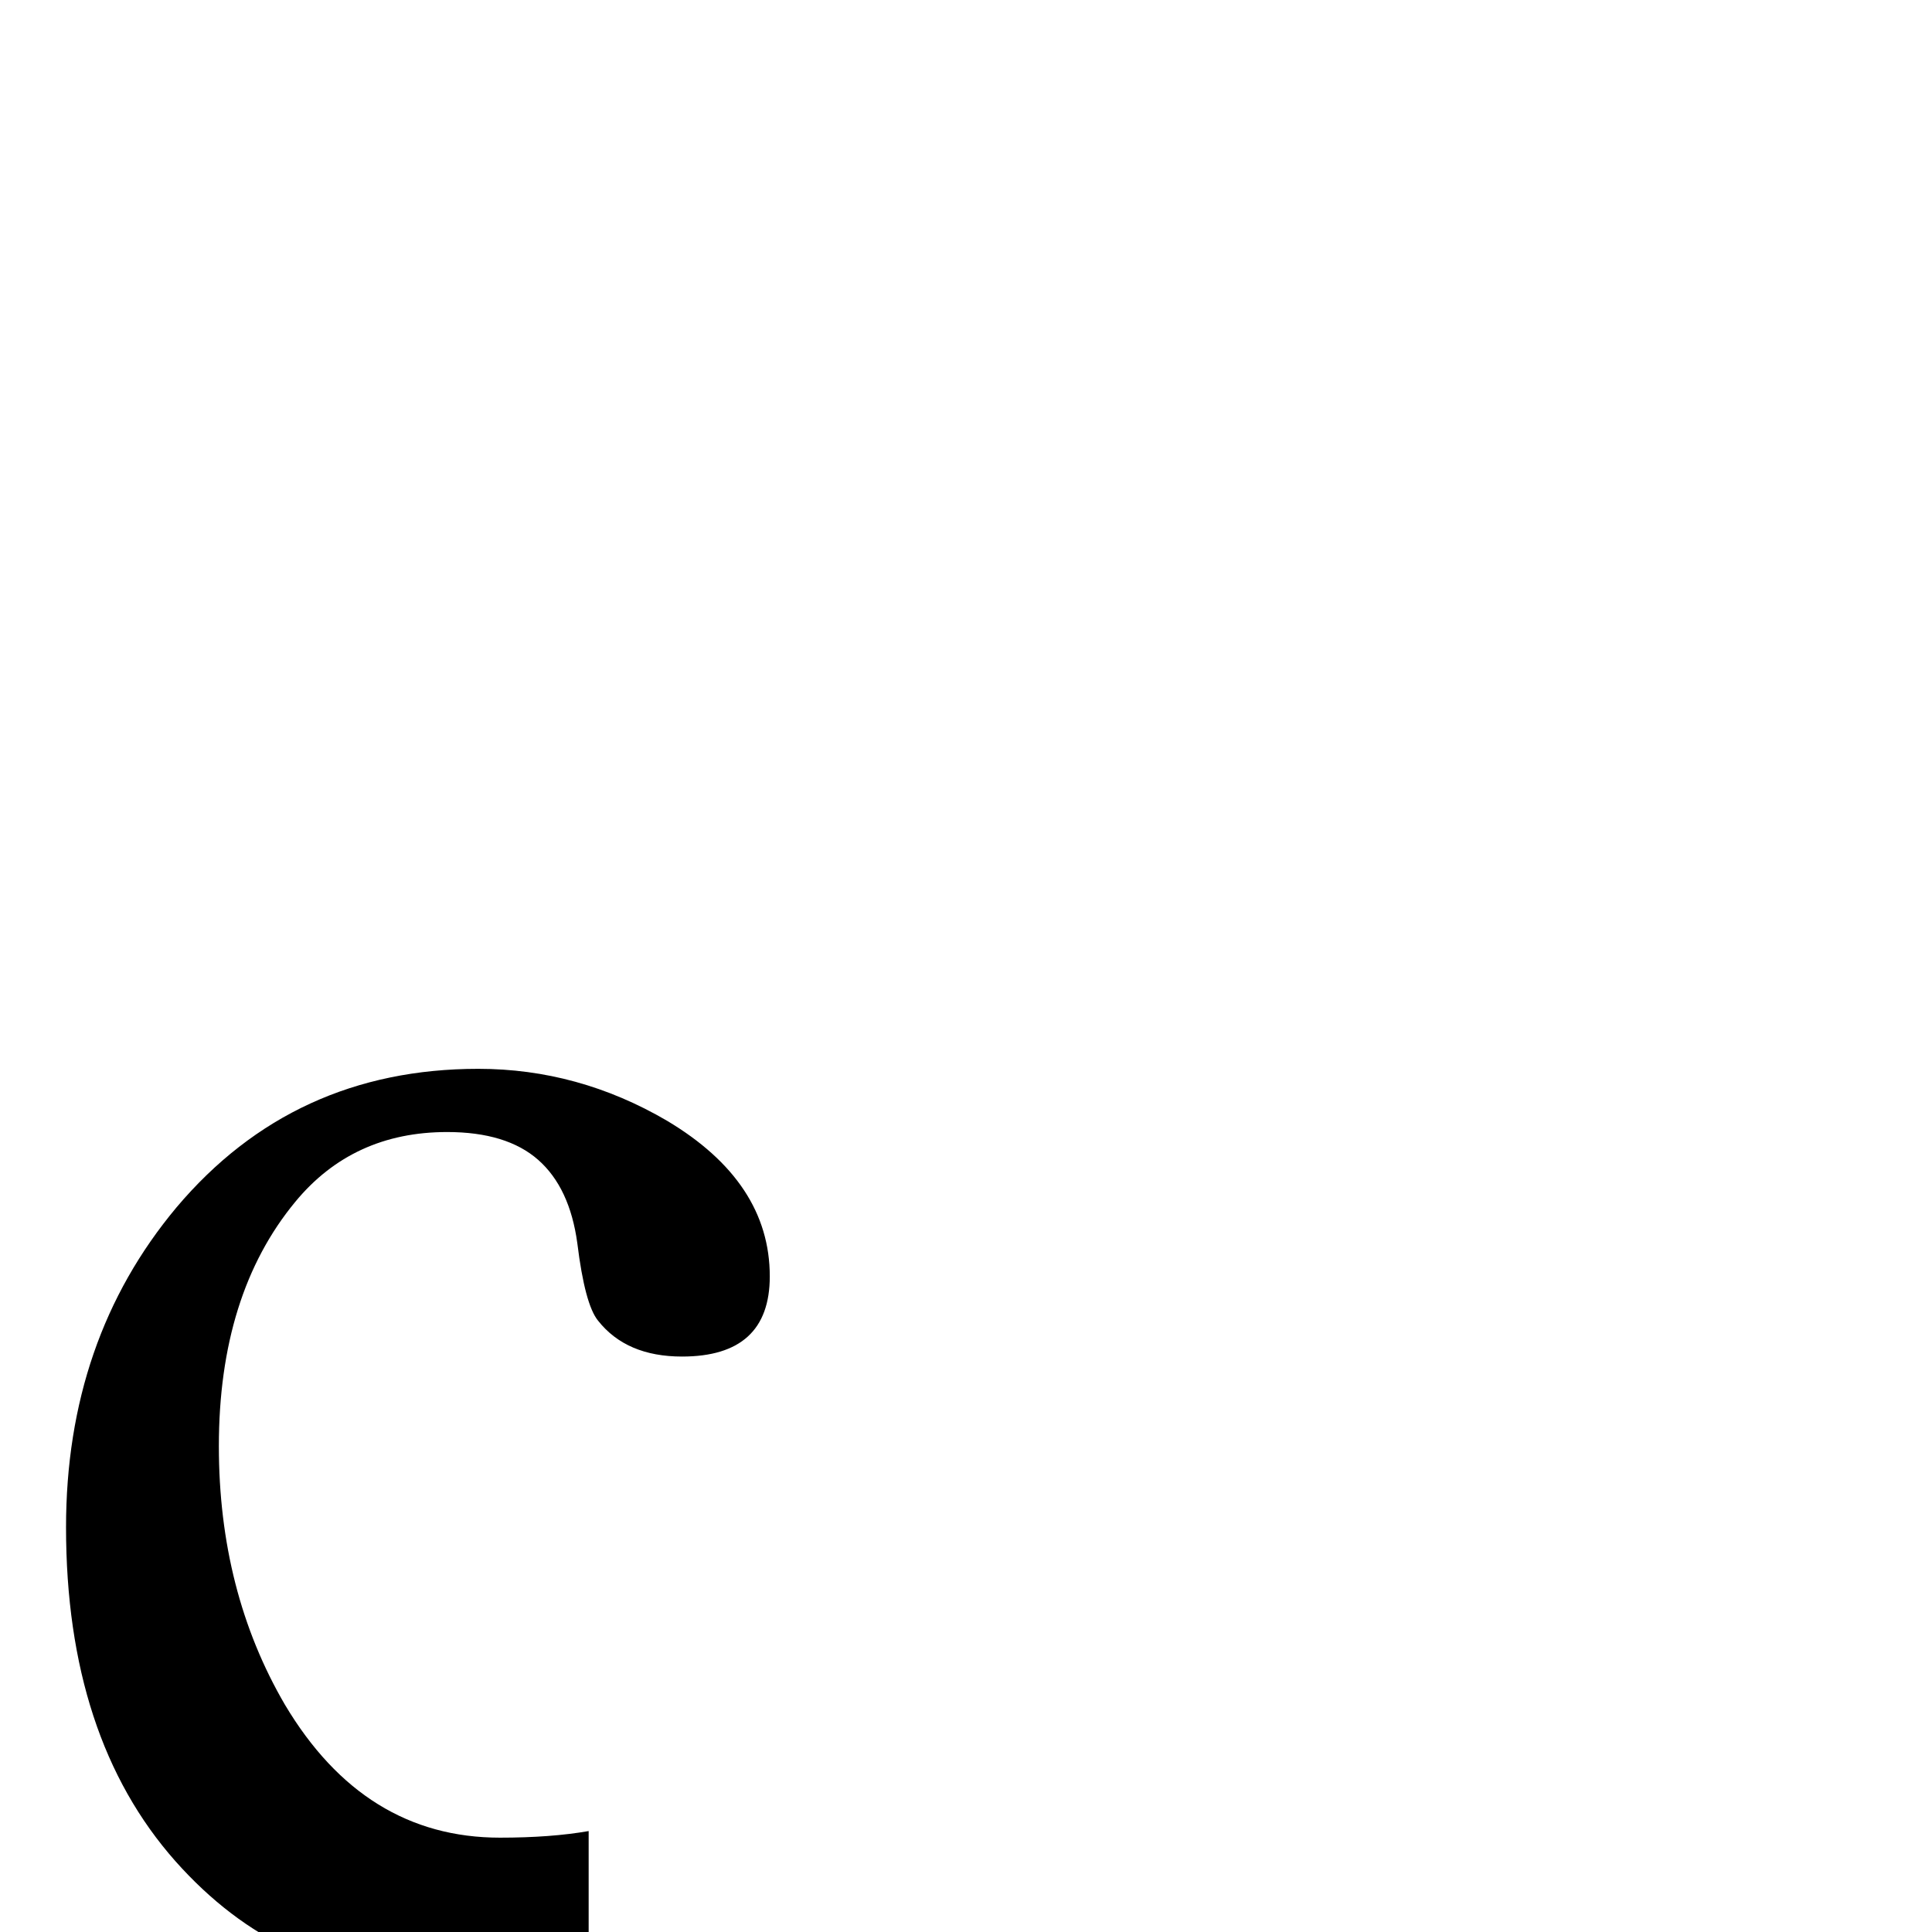
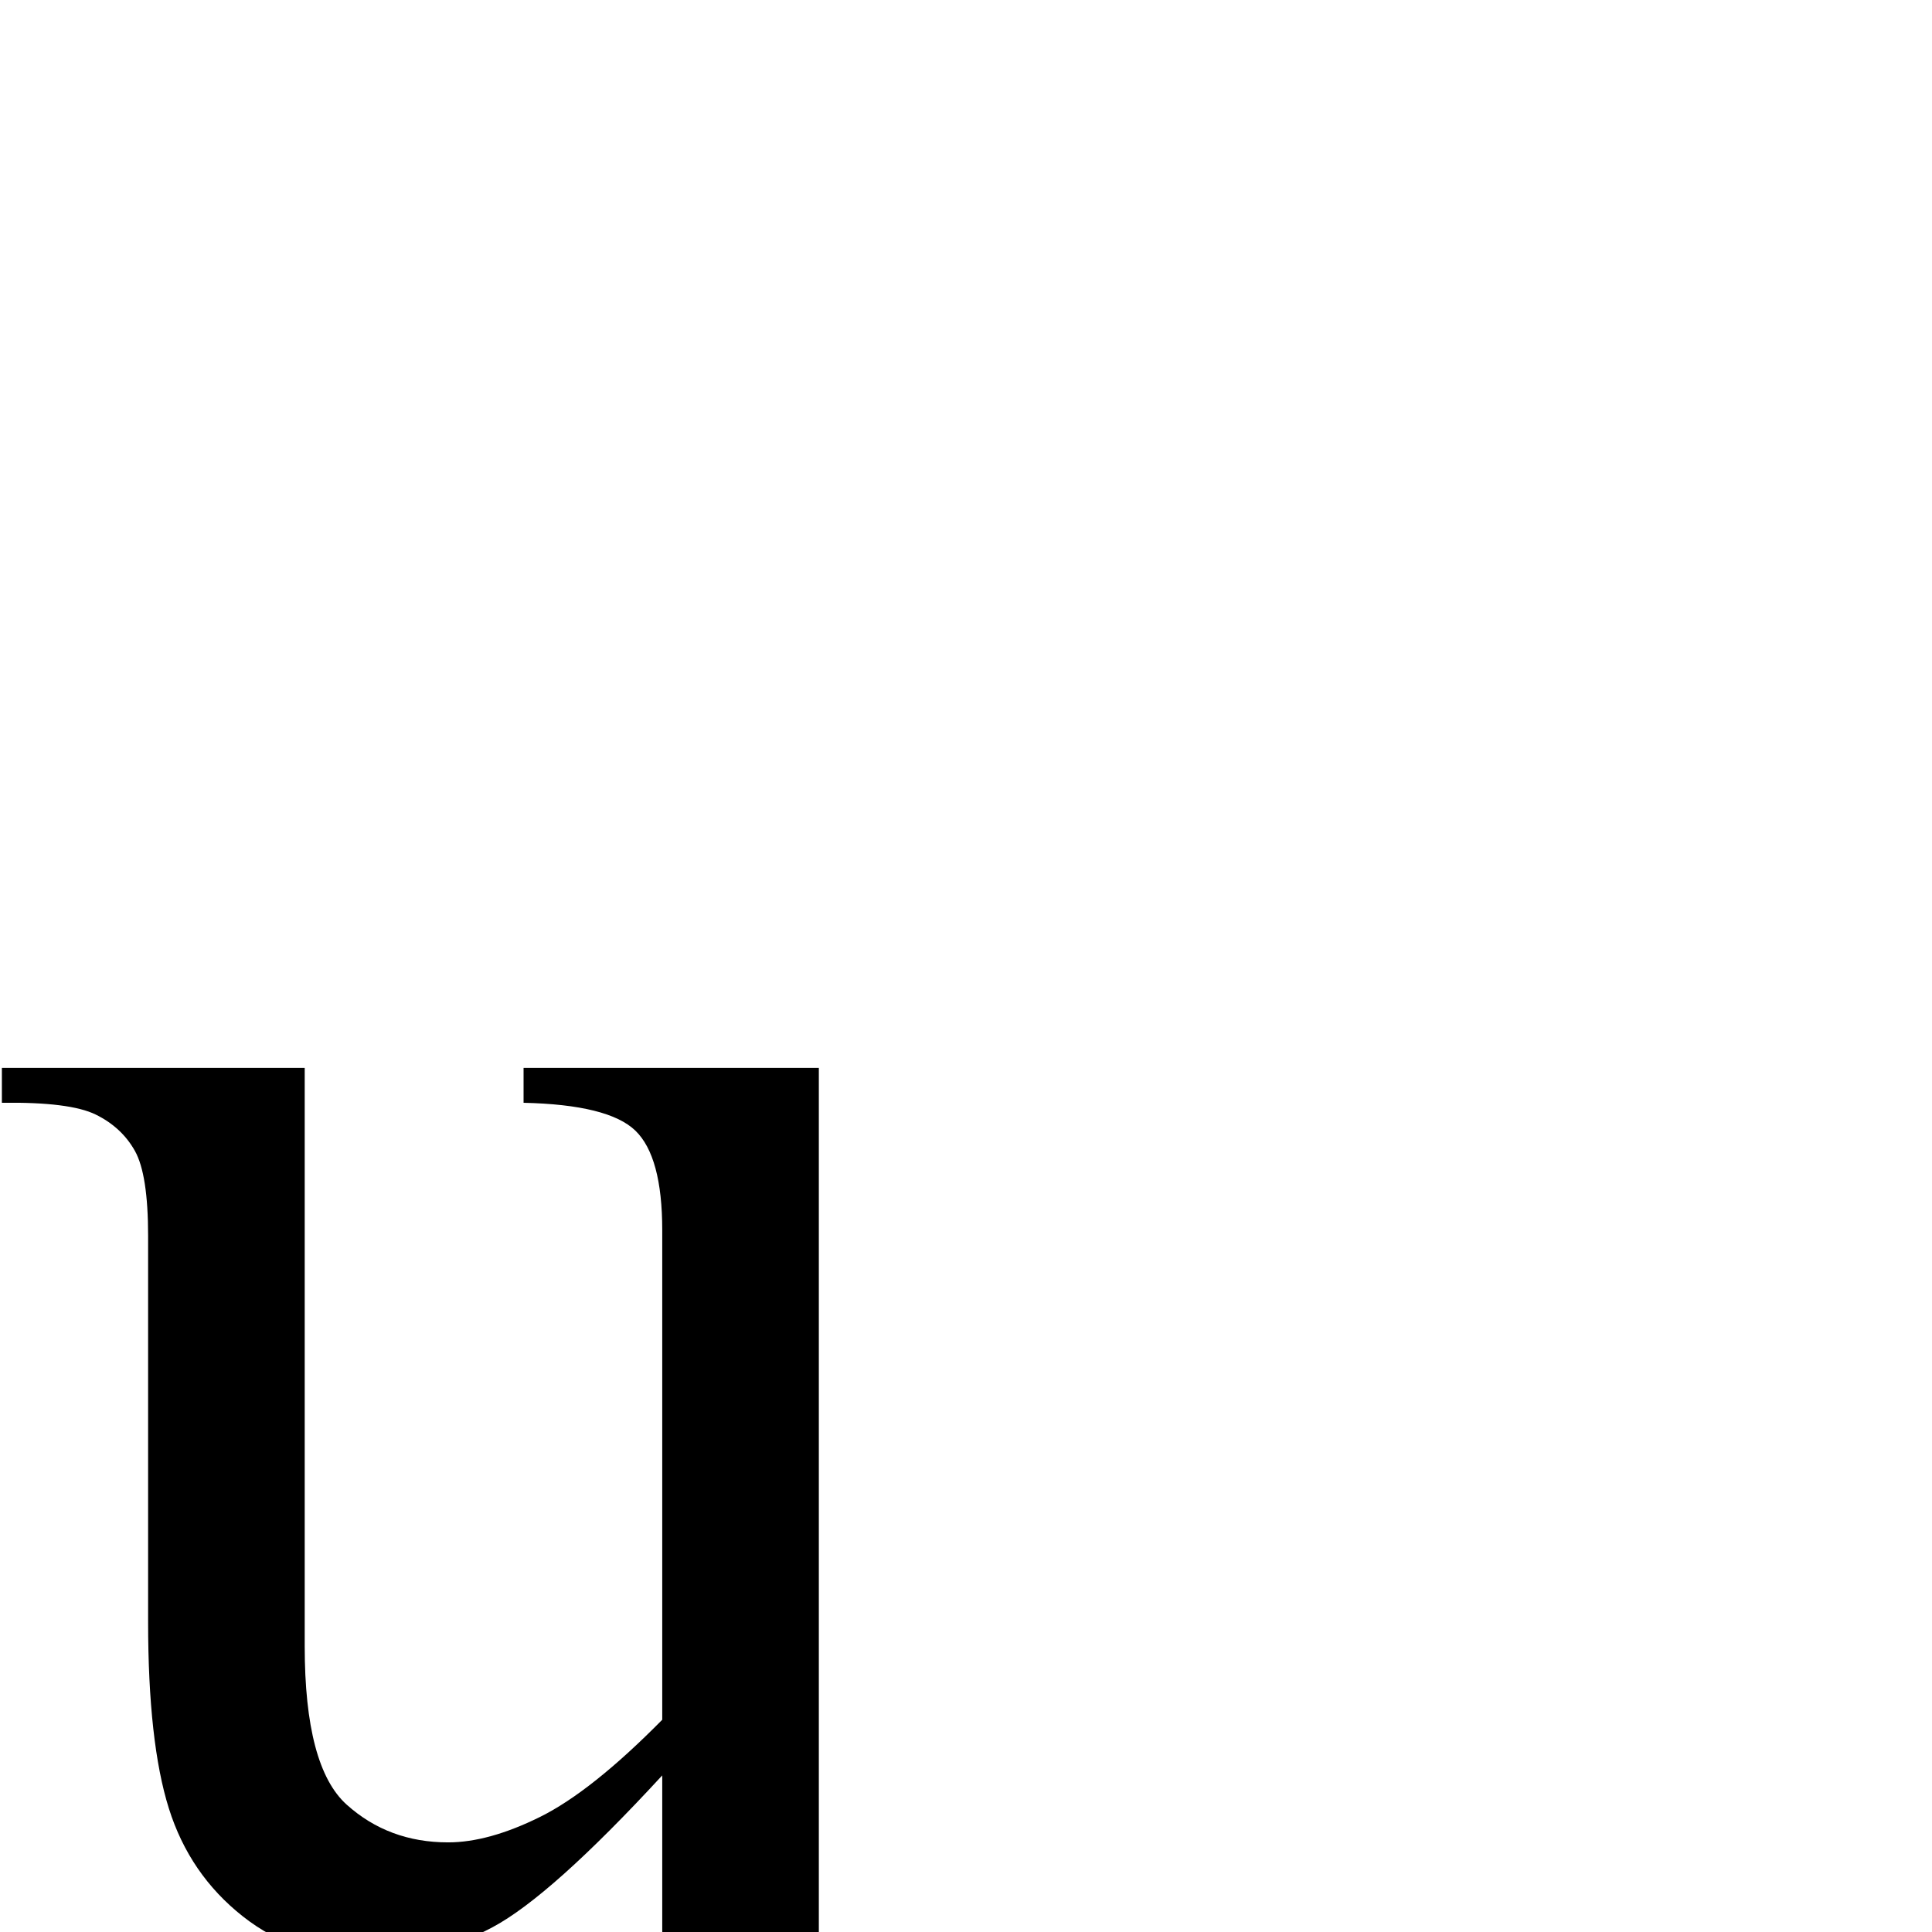
- <svg xmlns="http://www.w3.org/2000/svg" version="1.1" viewBox="0 -438 2048 2048">
-   <g transform="matrix(1 0 0 -1 0 1638)">
-     <path fill="currentColor" d="M816 723q0 -85 -93 -85q-59 0 -89 38q-14 17 -22 82q-8 59 -41.5 88.5t-96.5 29.5q-100 0 -161 -74q-81 -98 -81 -259q0 -154 70 -274q84 -141 228 -141q54 0 94 7v-358q0 -78 2 -91q8 -53 46 -72q31 -15 90 -15v-37h-461v37q68 3 80 5q43 9 61 44q16 31 16 129v200 q-160 0 -272 126q-116 131 -116 354q0 199 117 339q124 147 320 147q106 0 200 -55q109 -65 109 -165z" />
-   </g>
+ <svg xmlns="http://www.w3.org/2000/svg" version="1.1" viewBox="0 -410 2048 2048" id="svg3810" width="100%" height="100%">
+   <defs id="defs3818" />
+   <path style="fill:currentColor" d="m 702,1823 c -50,50.667 -93.167,85 -129.5,103 -36.333,18 -68.833,27 -97.5,27 -42,0 -77.833,-13.333 -107.5,-40 -29.667,-26.667 -44.5,-82.667 -44.5,-168 l 0,-613 -321,0 0,37 c 48,-0.667 81.167,3.5 99.5,12.5 18.333,9 32.167,21.833 41.5,38.5 9.333,16.667 14,46.667 14,90 l 0,409 c 0,85.333 7.333,151.333 22,198 14.667,46.667 40.833,84.833 78.5,114.5 37.667,29.667 82.167,44.5 133.5,44.5 46,0 89.667,-11 131,-33 41.333,-22 101.333,-75.667 180,-161 l 0,194 0,220 c 0,66.667 -3.5,108.167 -10.5,124.5 -7,16.333 -16.833,28.167 -29.5,35.5 -26,14.667 -57.333,21.667 -94,21 l -25,0 0,37 480,0 0,-37 c -50,0 -84.5,-5 -103.5,-15 -19,-10 -32.333,-23.5 -40,-40.5 -7.667,-17 -11.5,-56.833 -11.5,-119.5 l 0,-1170 -1,0 -37,0 -275,0 0,37 c 60,1.333 99.5,11.167 118.5,29.5 19,18.333 28.5,53.5 28.5,105.5 z" transform="translate(0,-410)" id="path3814" />
</svg>
